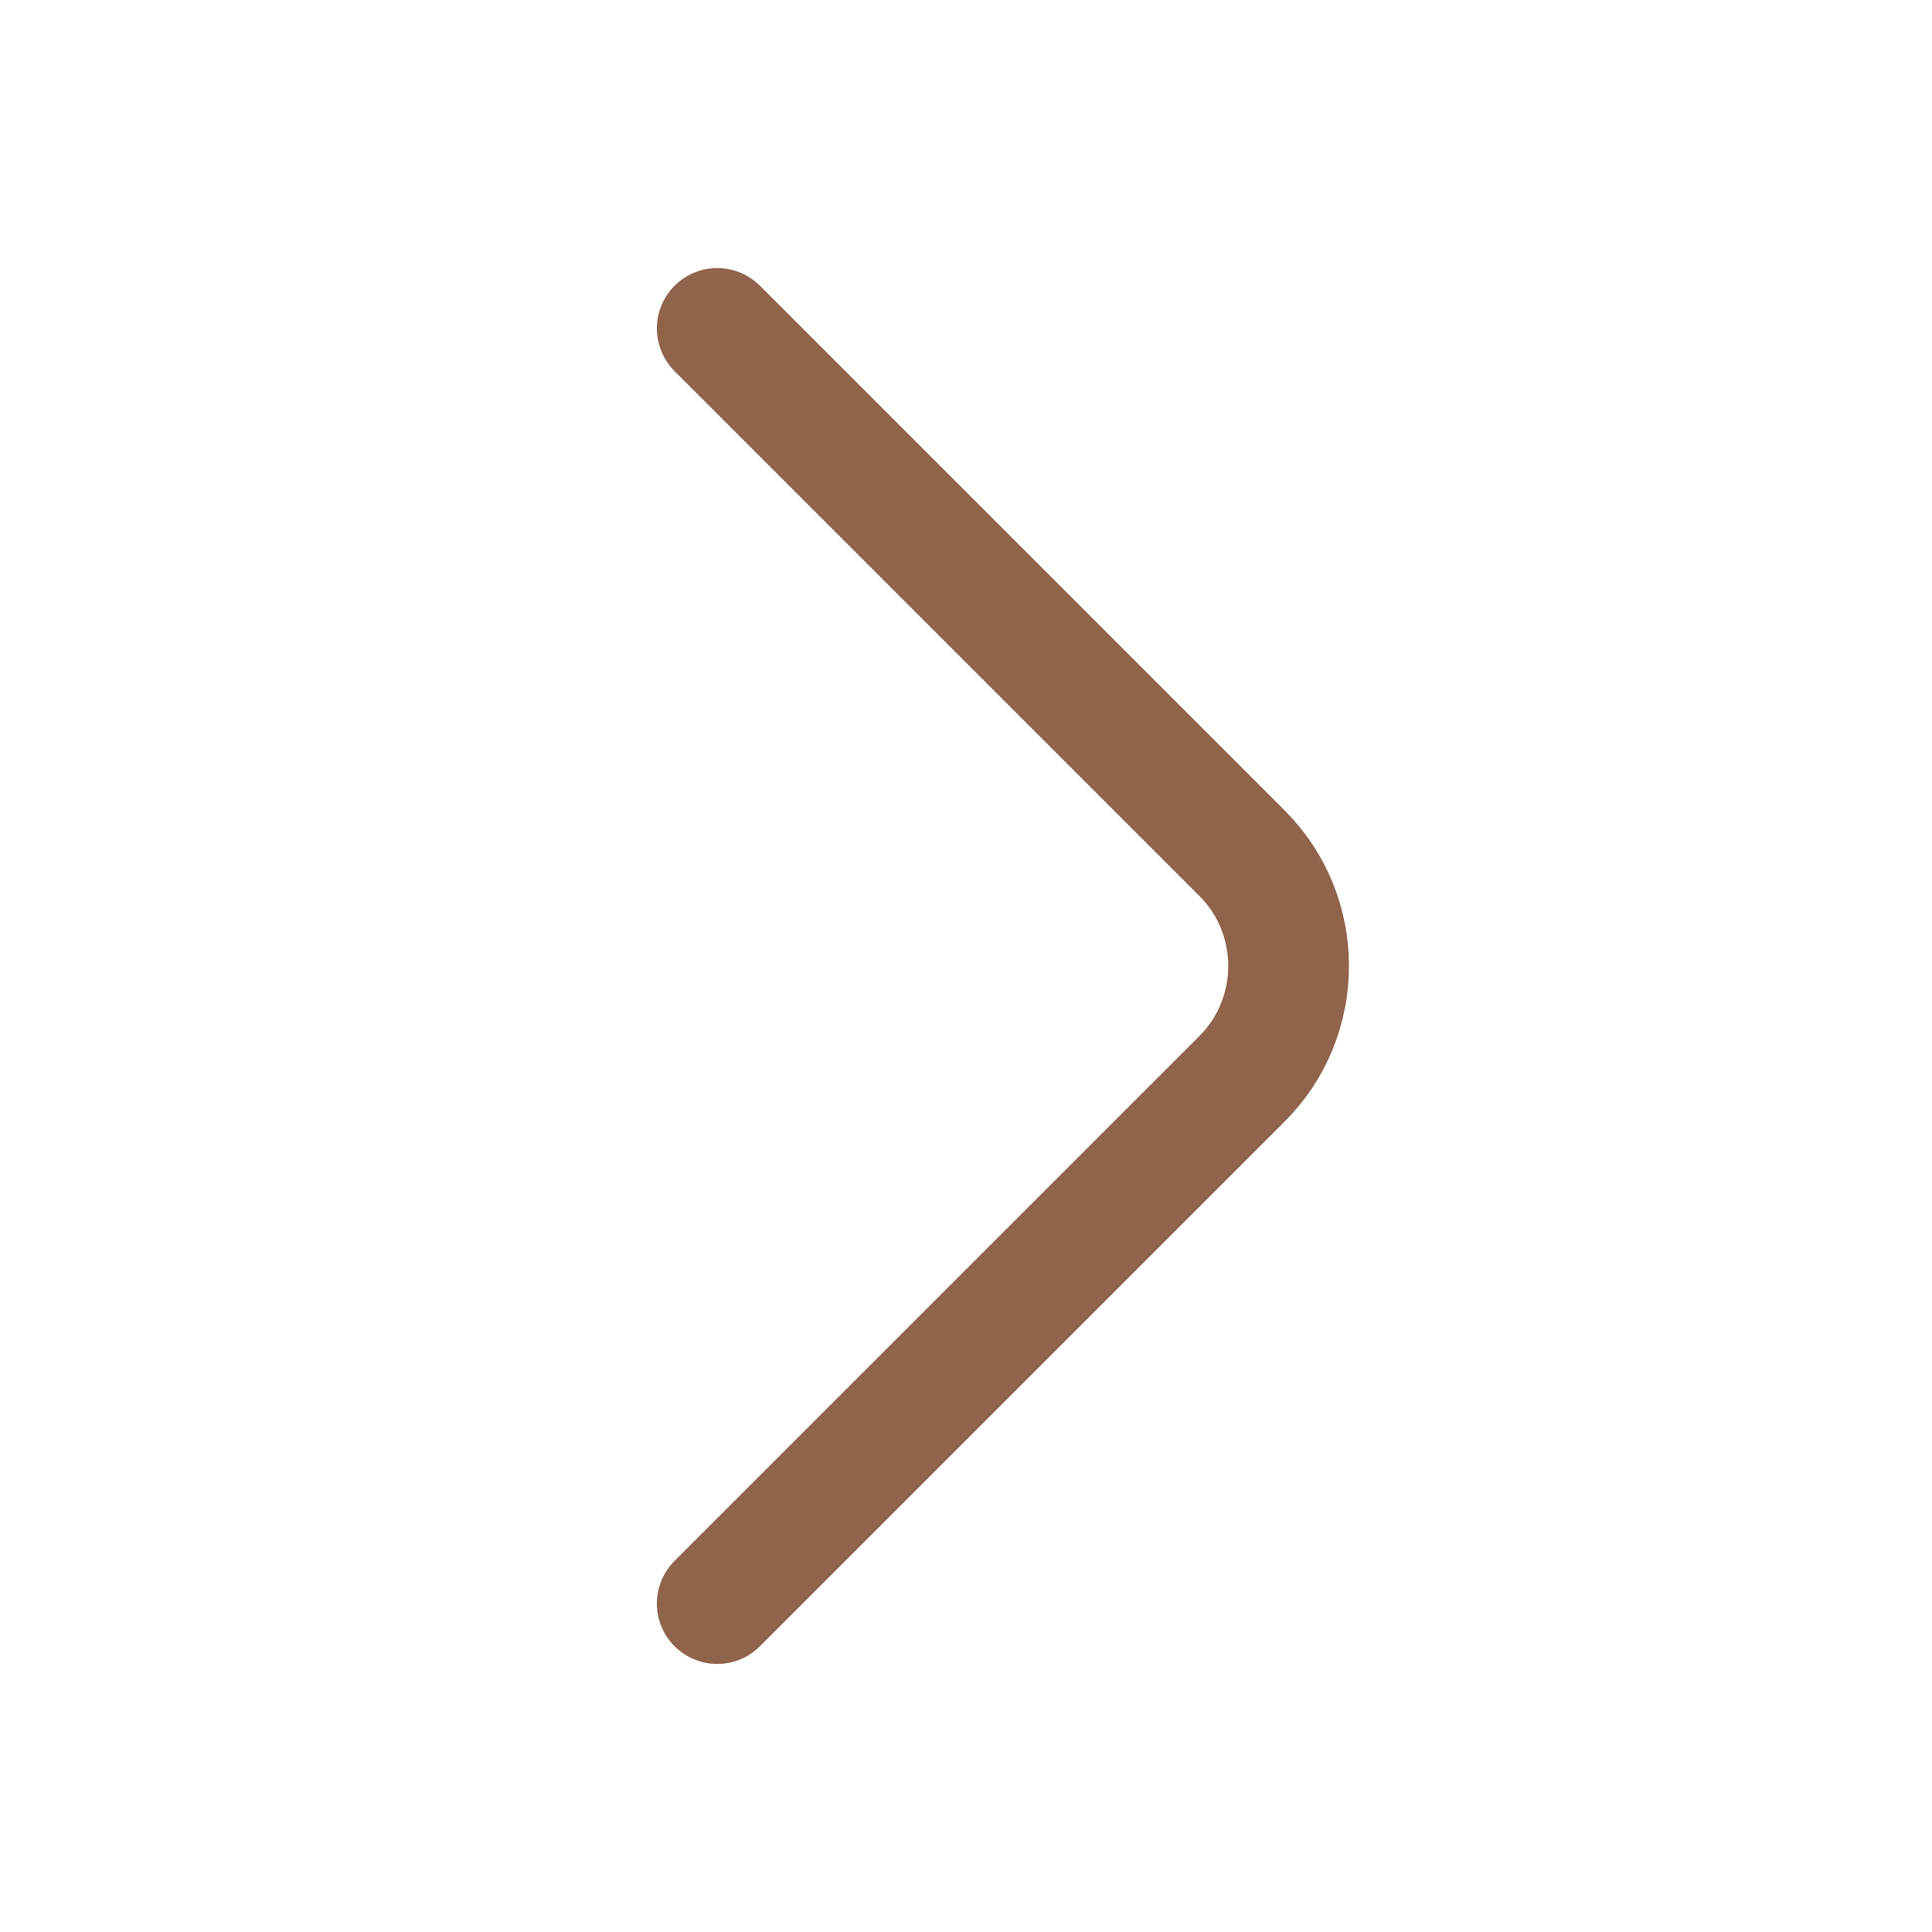
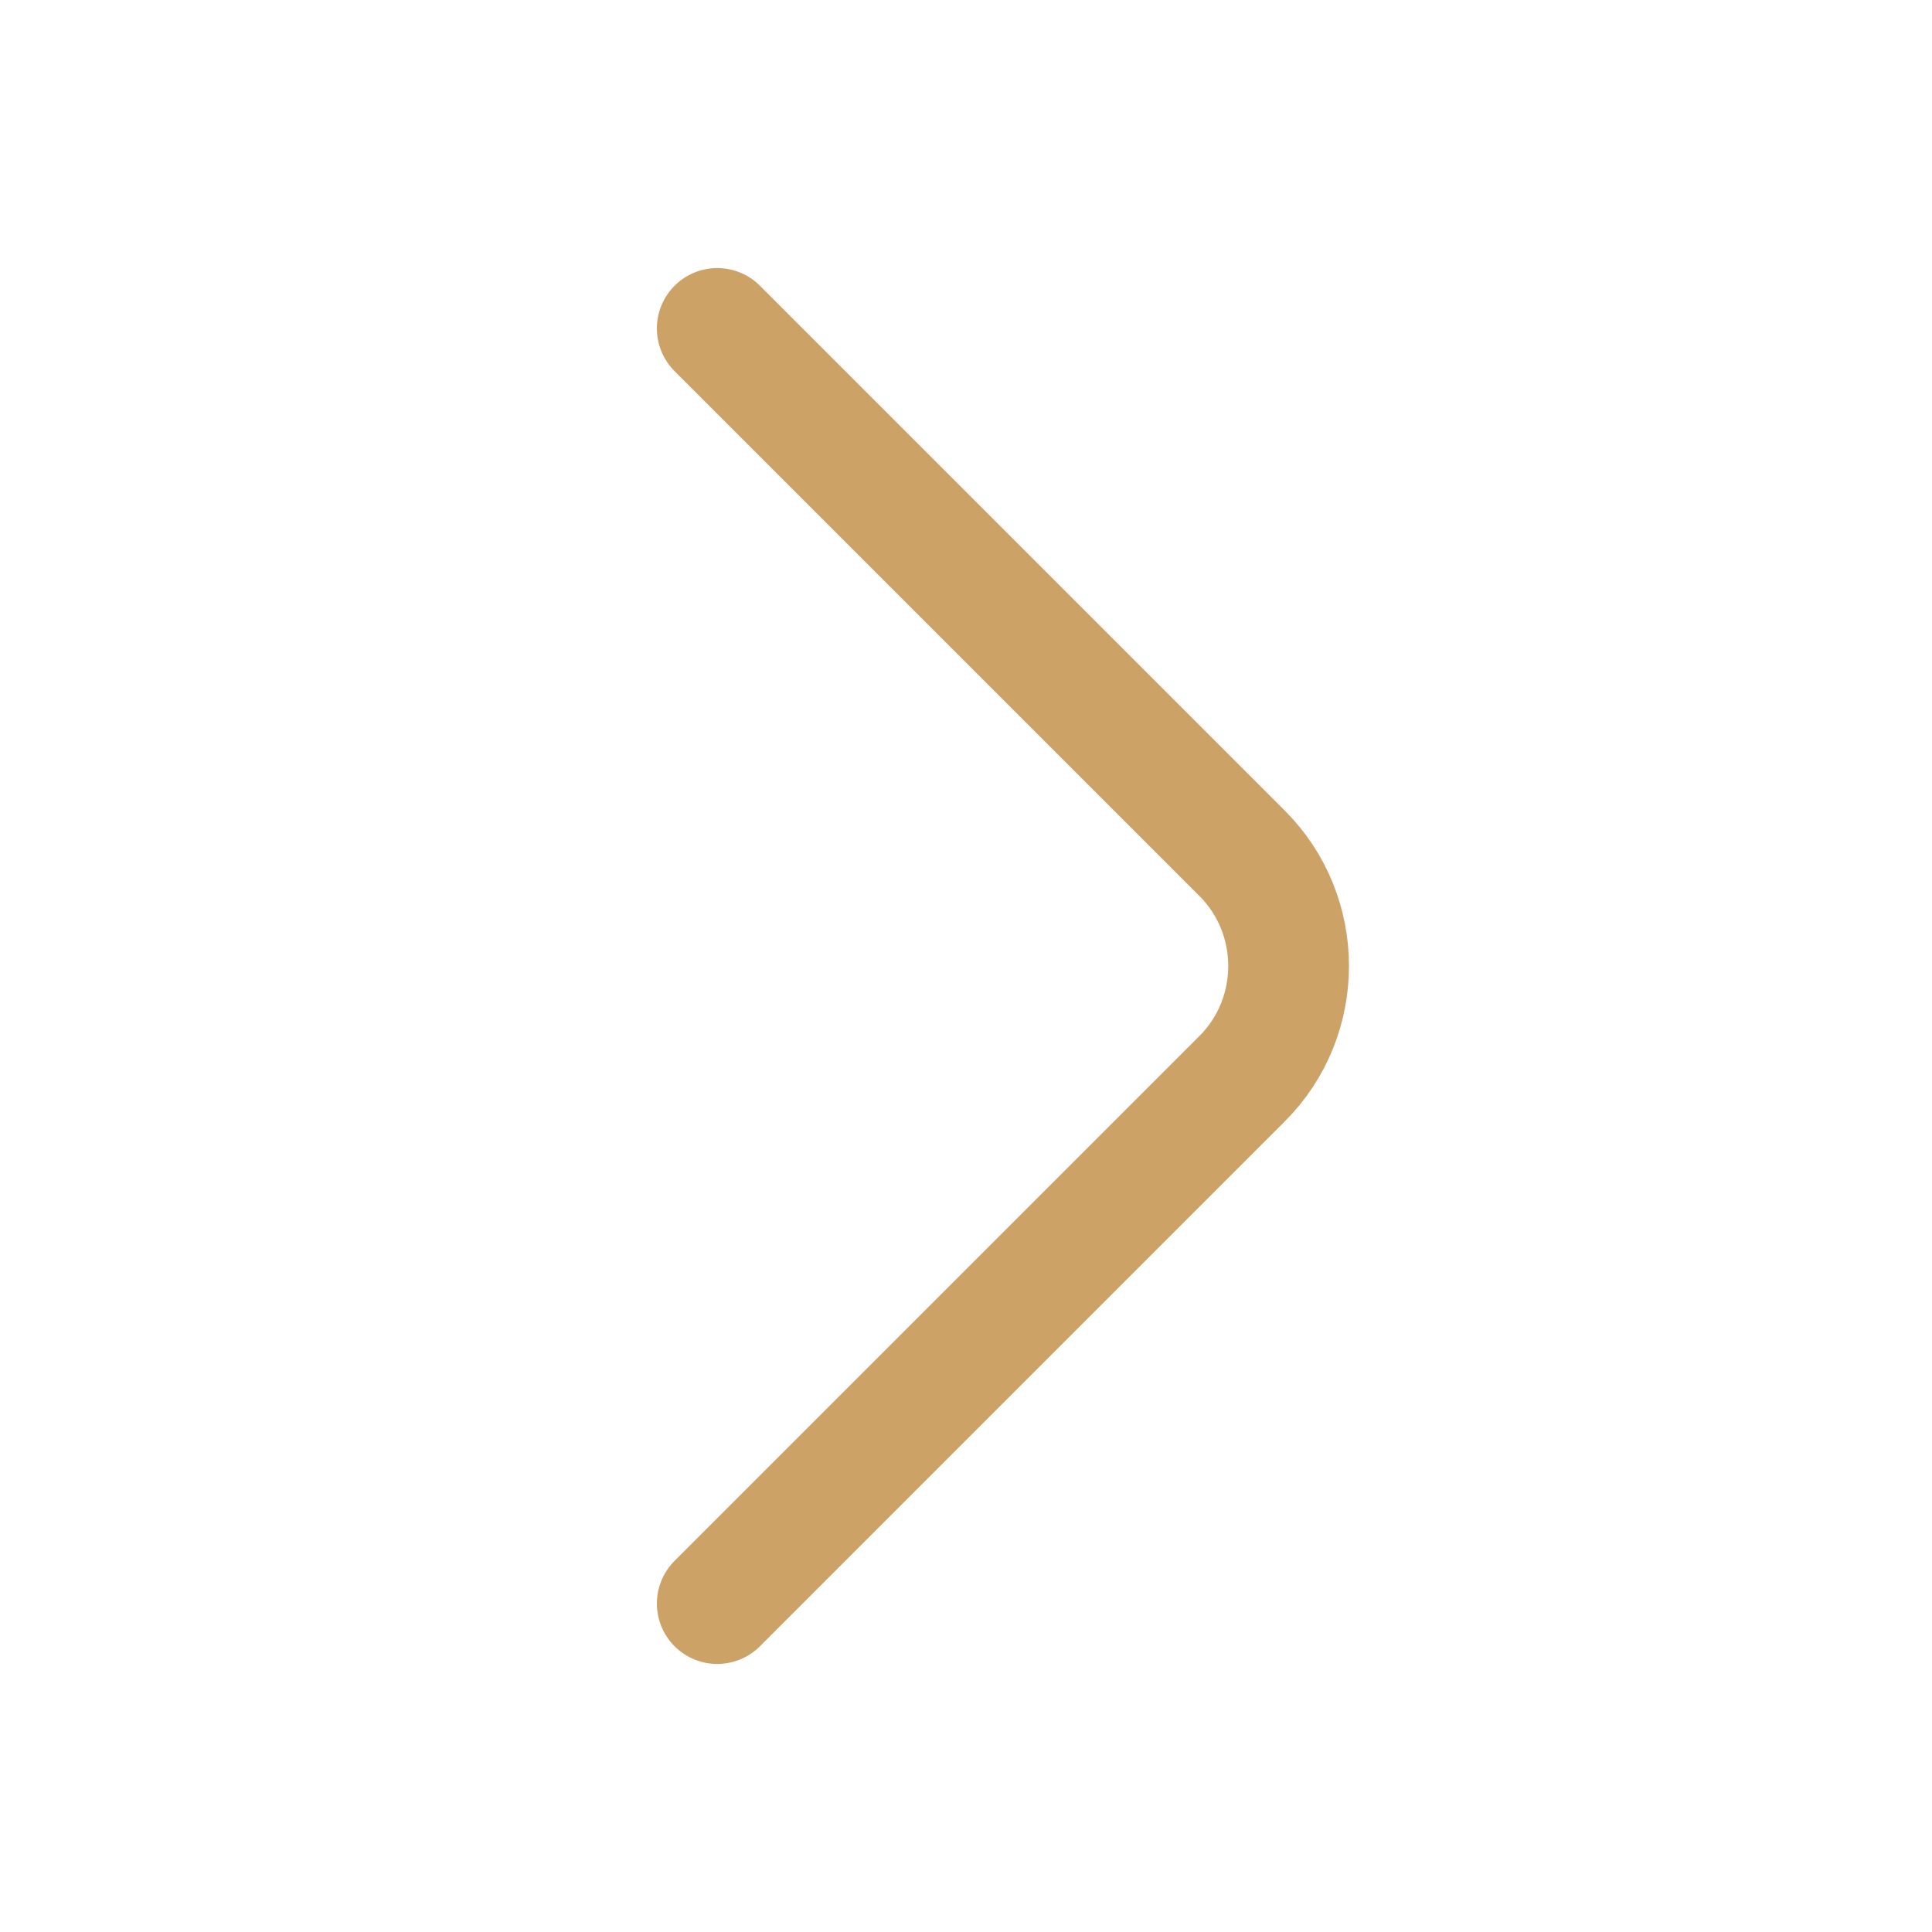
<svg xmlns="http://www.w3.org/2000/svg" width="24" height="24" viewBox="0 0 24 24" fill="none">
-   <path d="M8.91 19.92L15.43 13.4C16.2 12.63 16.2 11.37 15.43 10.6L8.91 4.08" stroke="#90644b" stroke-width="1.5" stroke-miterlimit="10" stroke-linecap="round" stroke-linejoin="round" />
+   <path d="M8.91 19.92L15.43 13.4C16.2 12.63 16.2 11.37 15.43 10.6L8.91 4.08" stroke="#CCA266" stroke-width="1.5" stroke-miterlimit="10" stroke-linecap="round" stroke-linejoin="round" />
</svg>
